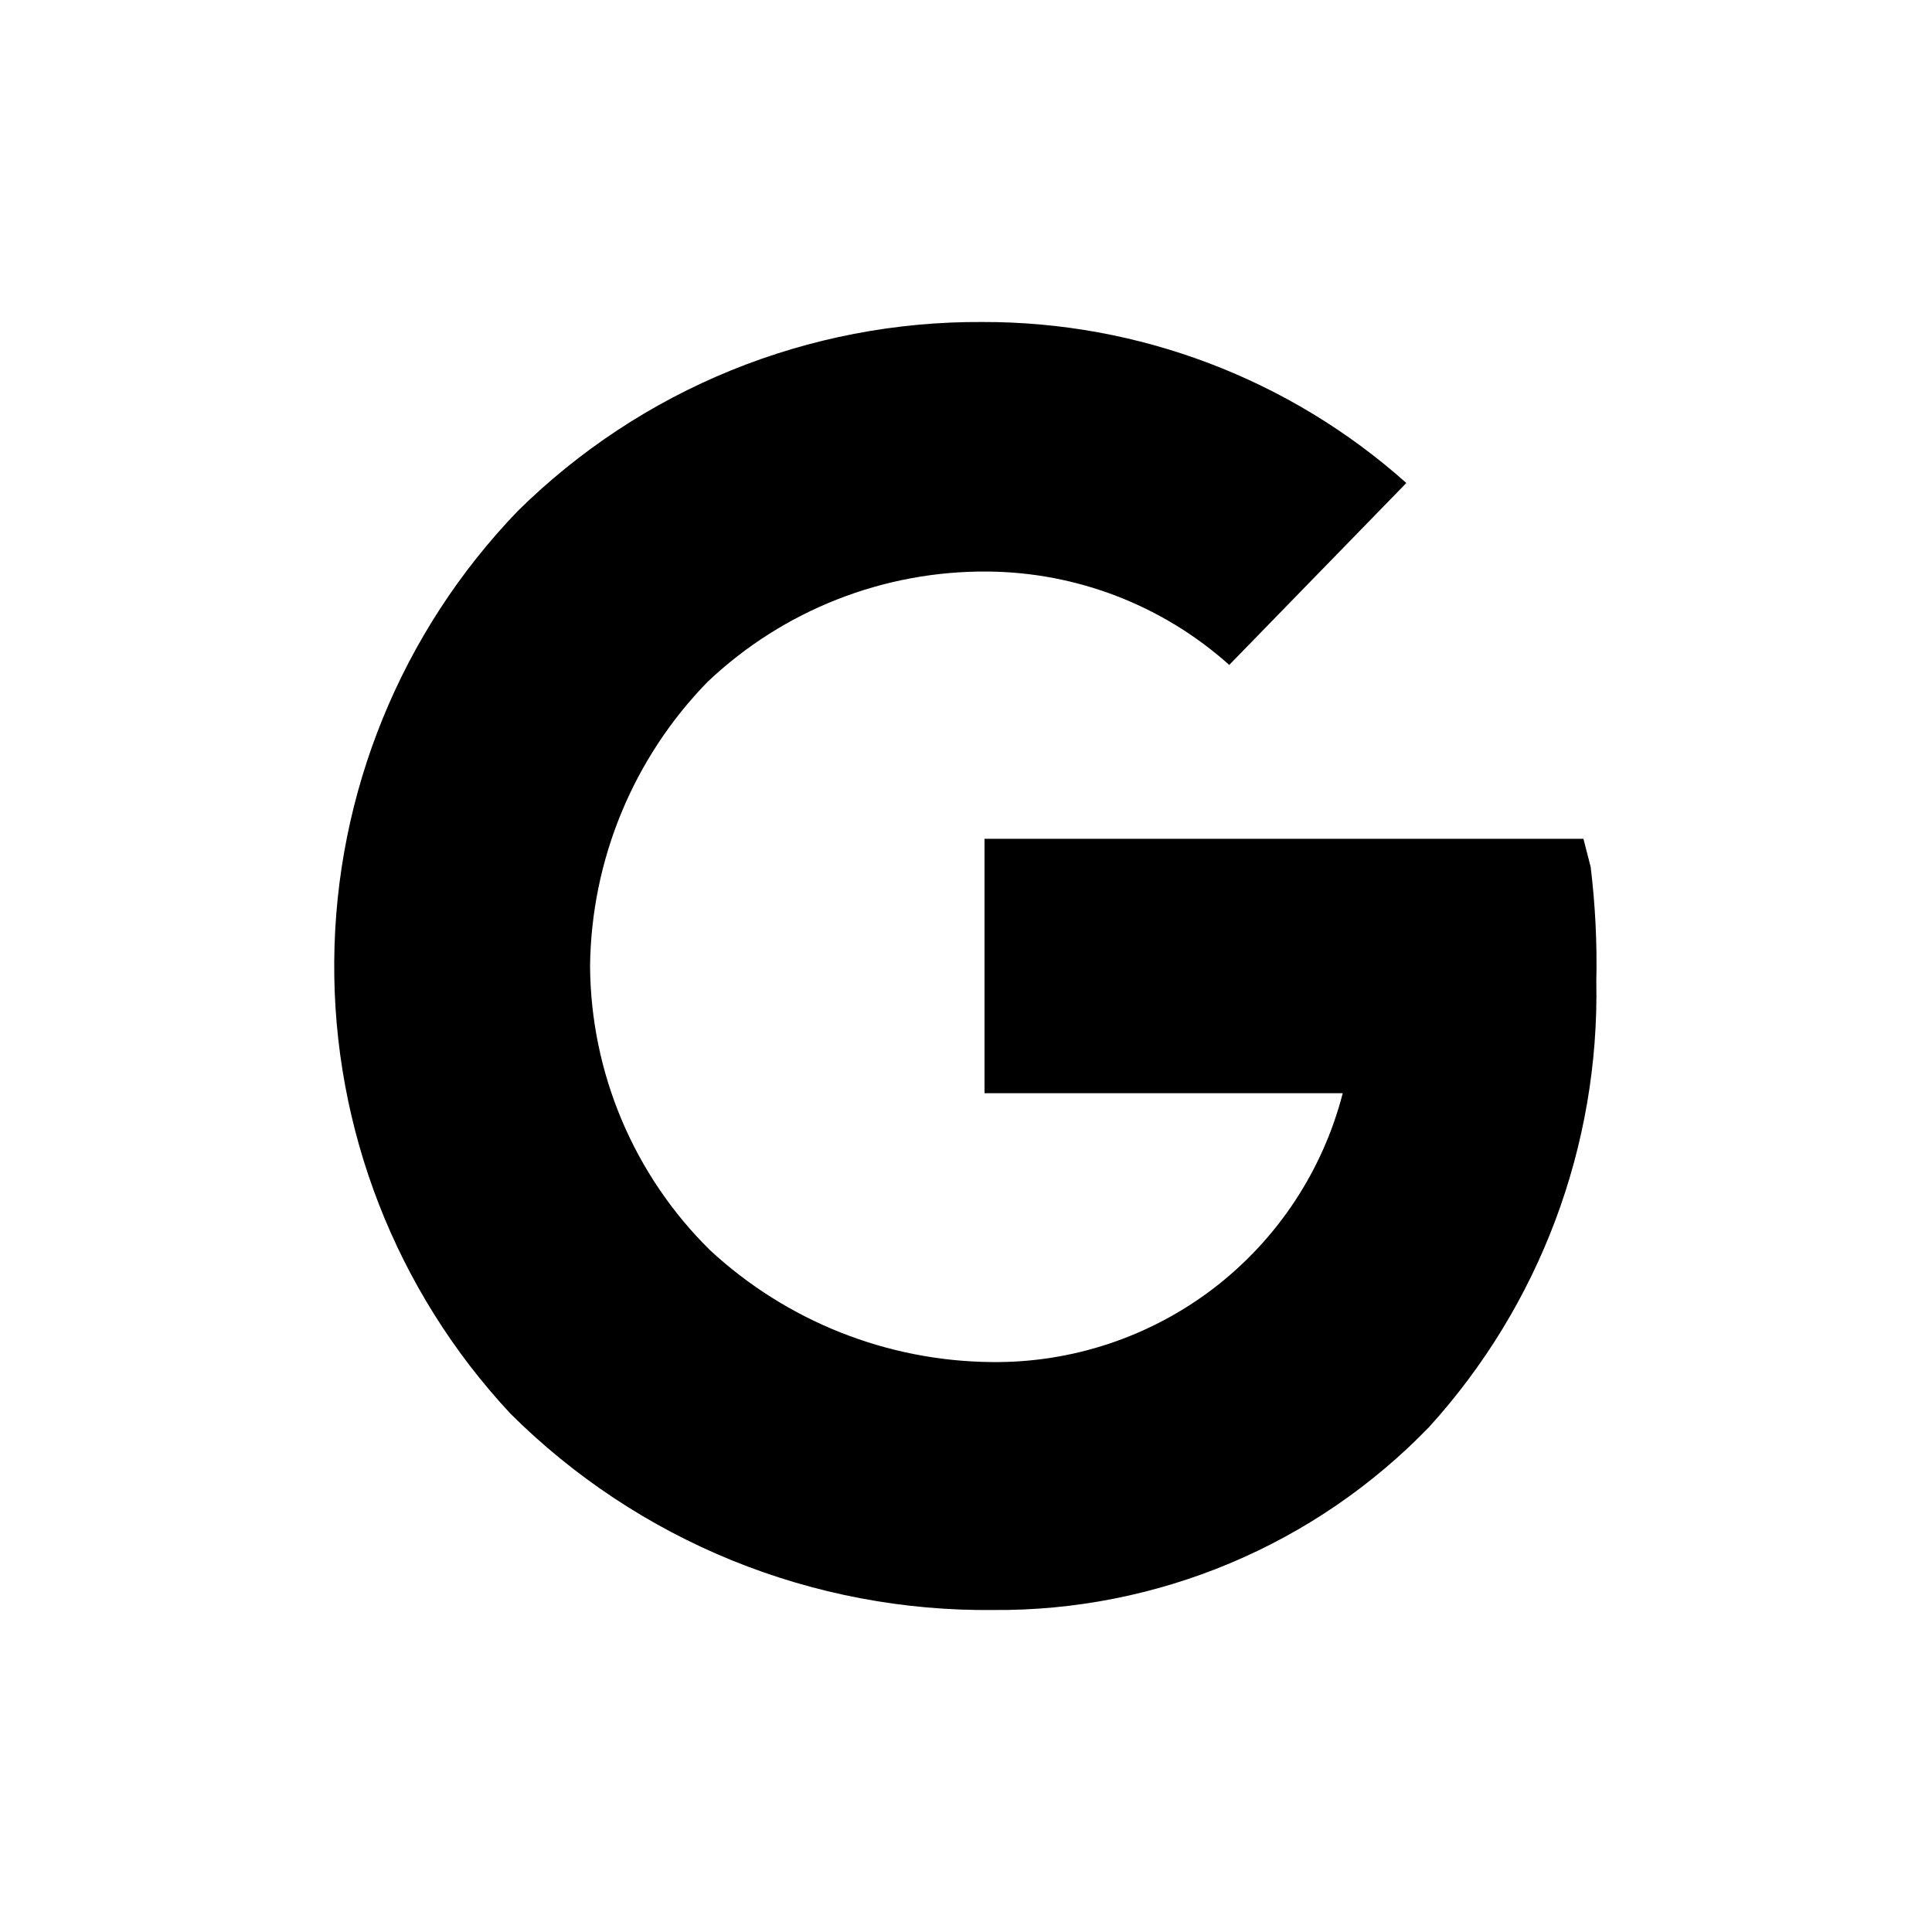
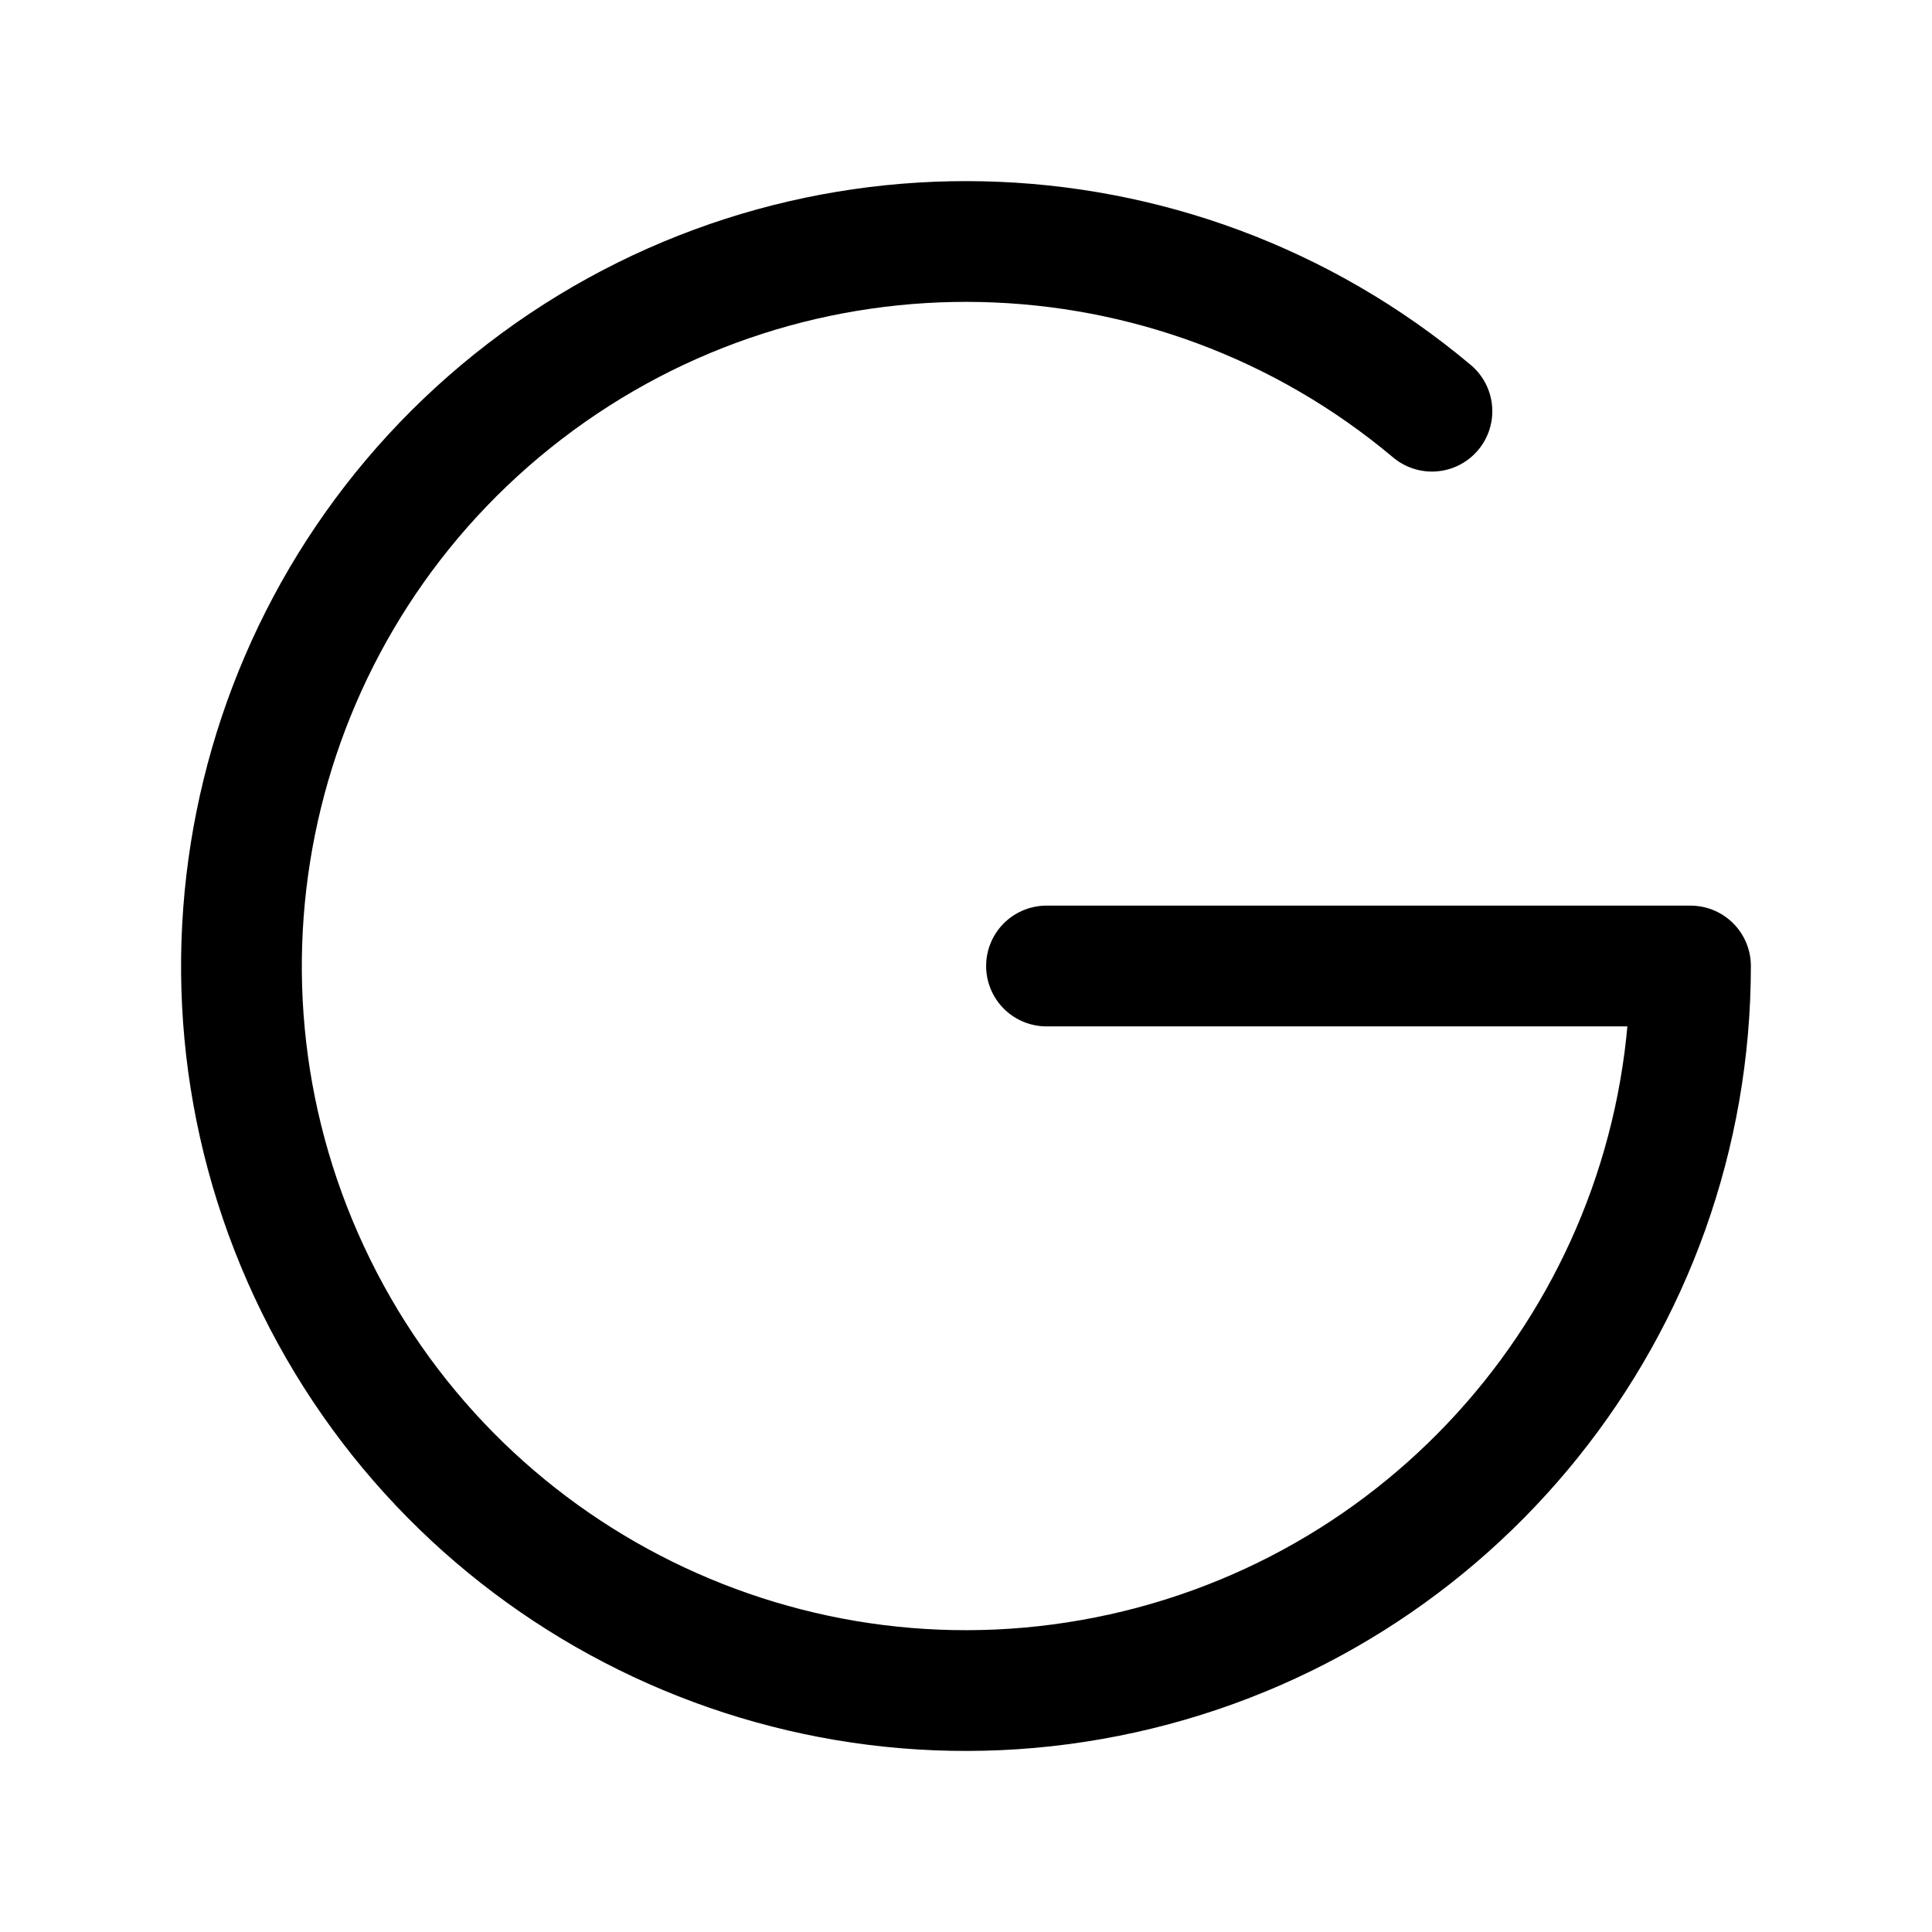
- <svg xmlns="http://www.w3.org/2000/svg" width="800px" height="800px" viewBox="0 0 24 24" fill="none">
-   <path d="M19.76 10.77L19.67 10.42H12.23V13.58H16.68C16.432 14.544 15.867 15.397 15.077 16.003C14.286 16.608 13.316 16.931 12.32 16.92C11.021 16.909 9.773 16.413 8.82 15.53C8.352 15.069 7.979 14.519 7.723 13.913C7.468 13.308 7.334 12.658 7.33 12C7.345 10.68 7.868 9.415 8.79 8.47C9.729 7.58 10.976 7.089 12.27 7.1C13.378 7.109 14.445 7.521 15.27 8.26L17.47 6C16.02 4.706 14.143 3.994 12.2 4C11.131 3.994 10.071 4.198 9.081 4.601C8.091 5.004 7.19 5.599 6.43 6.35C4.984 7.852 4.168 9.852 4.152 11.937C4.135 14.022 4.918 16.035 6.34 17.56C7.128 18.345 8.064 18.965 9.094 19.384C10.125 19.803 11.228 20.012 12.34 20C13.348 20.008 14.348 19.81 15.278 19.42C16.208 19.03 17.049 18.455 17.75 17.73C19.126 16.217 19.87 14.235 19.83 12.19C19.841 11.716 19.817 11.241 19.76 10.77Z" fill="#000000" />
+ <svg xmlns="http://www.w3.org/2000/svg" class="icon icon-tabler icon-tabler-brand-google" width="44" height="44" viewBox="0 0 24 24" stroke-width="1.5" stroke="currentColor" fill="none" stroke-linecap="round" stroke-linejoin="round">
+   <path stroke="none" d="M0 0h24v24H0z" fill="none" />
+   <path d="M17.788 5.108a9 9 0 1 0 3.212 6.892h-8" />
</svg>
